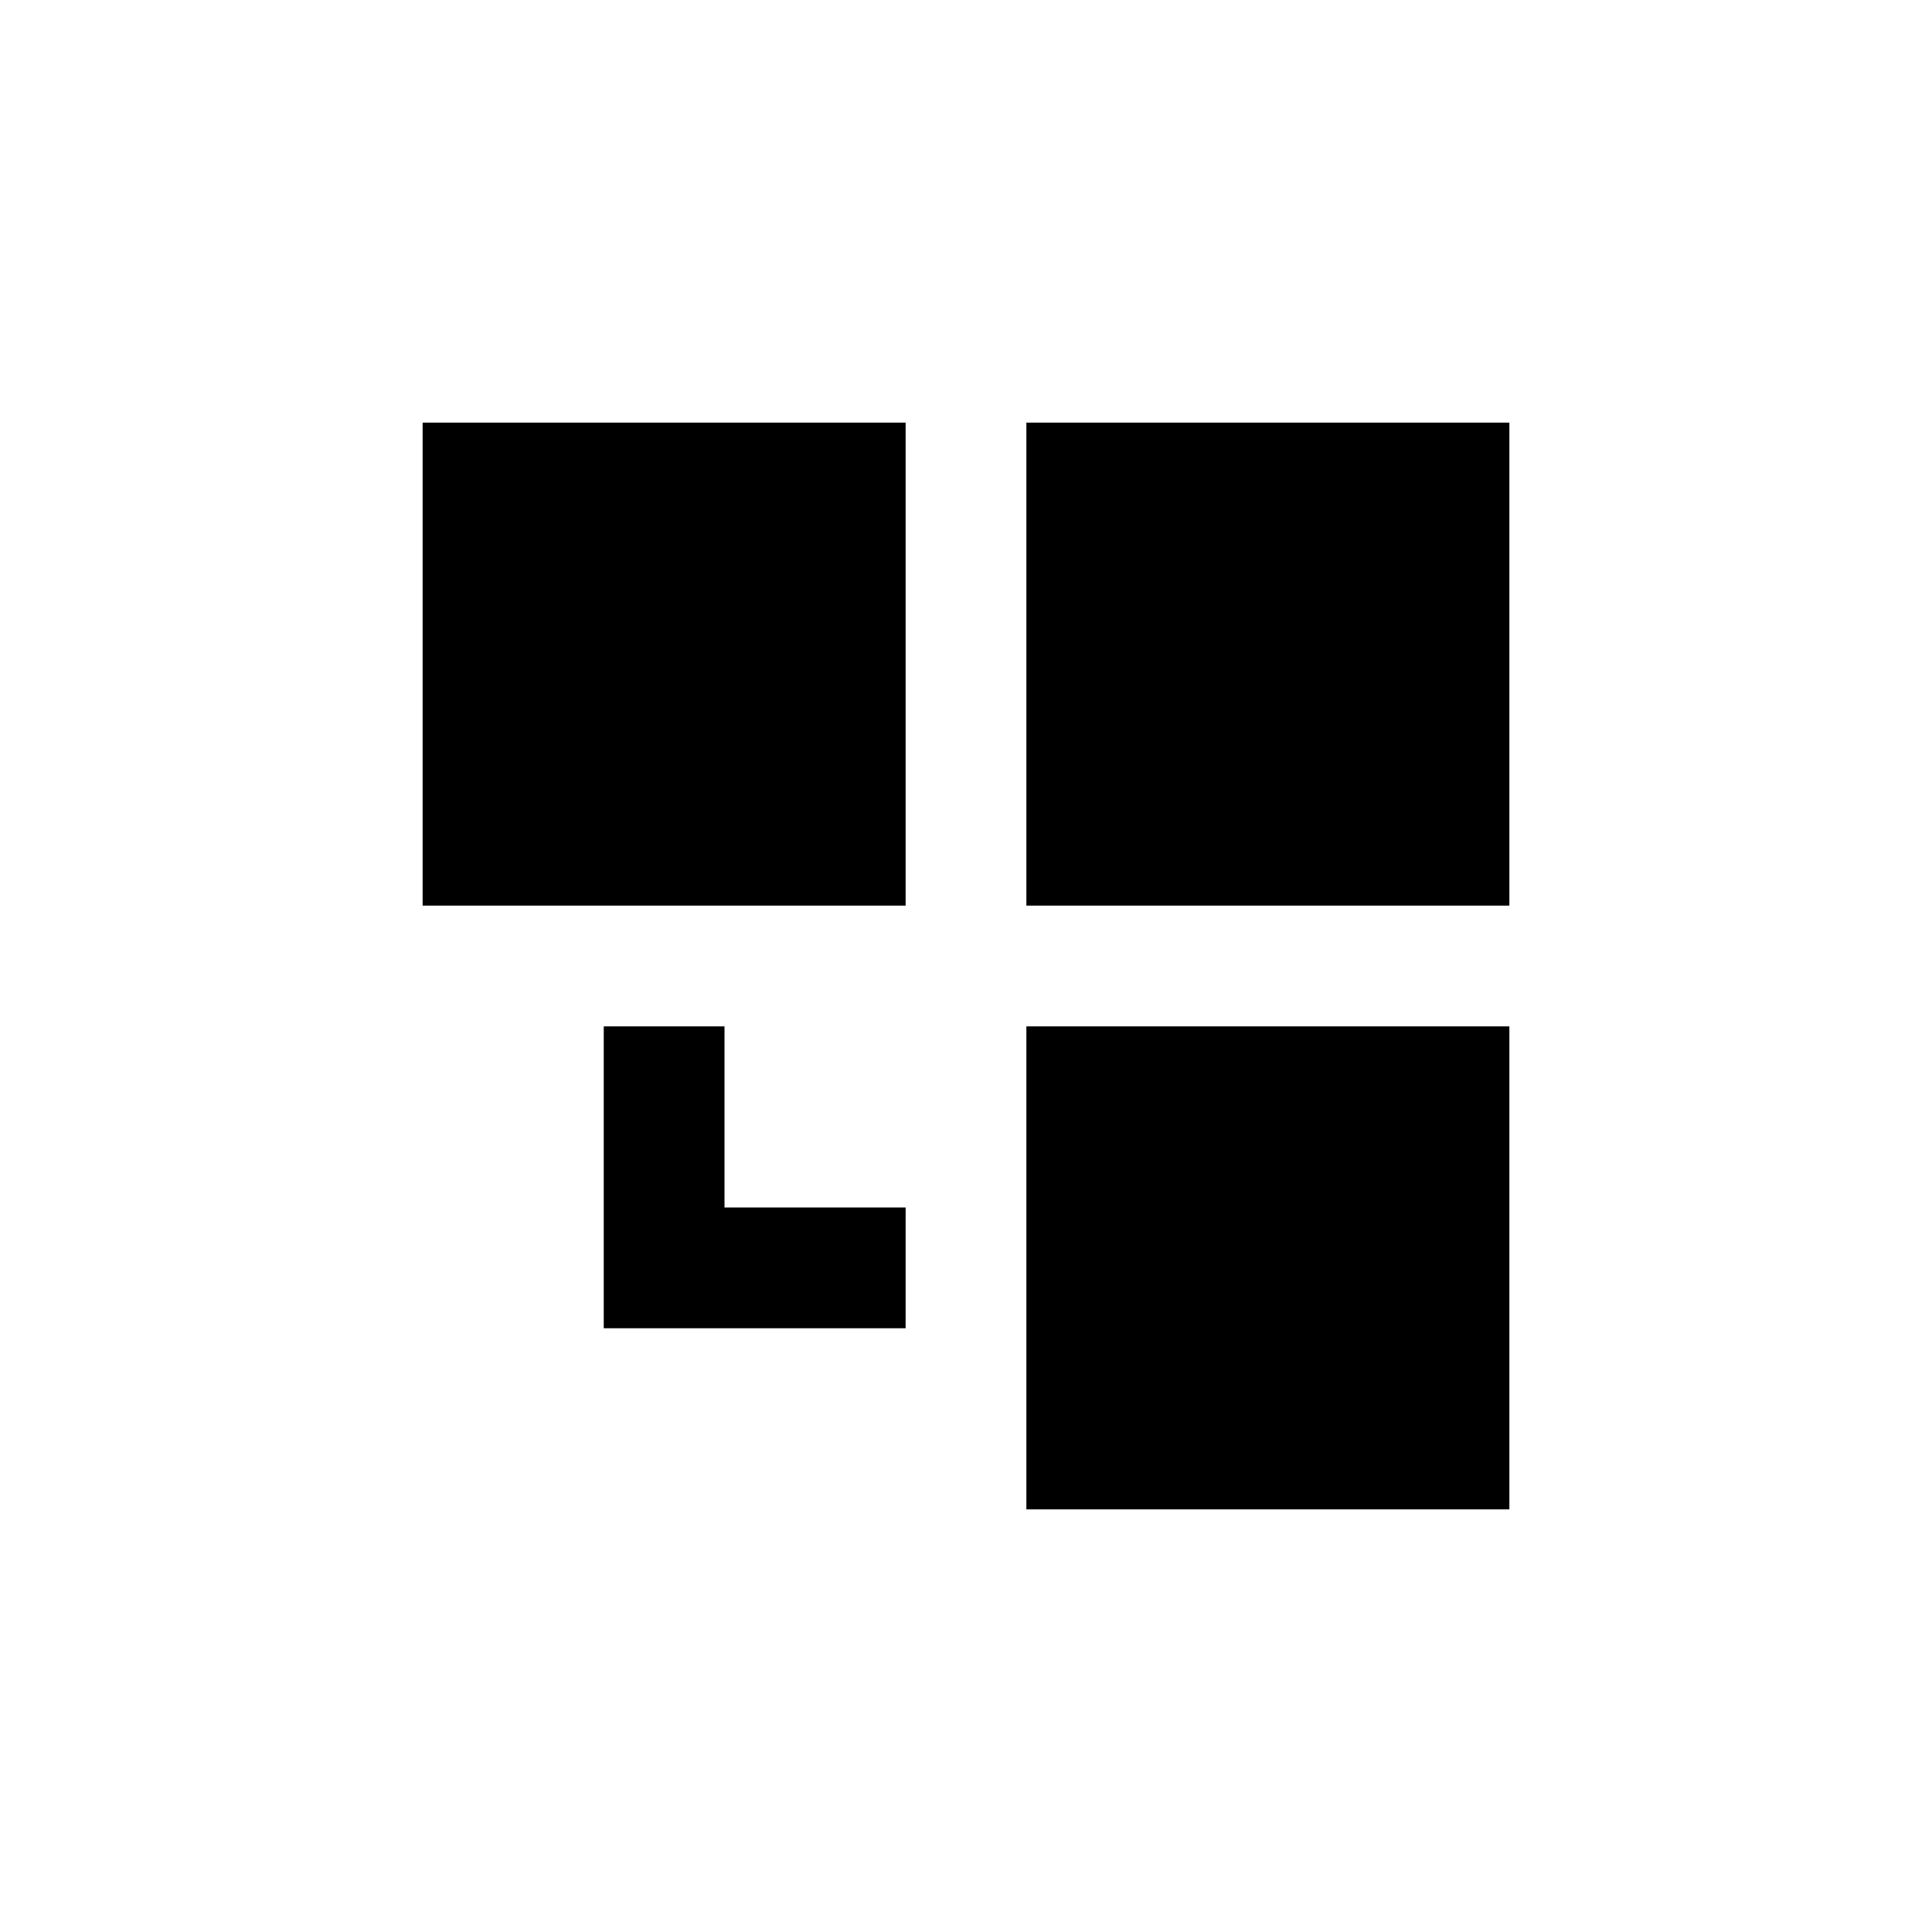
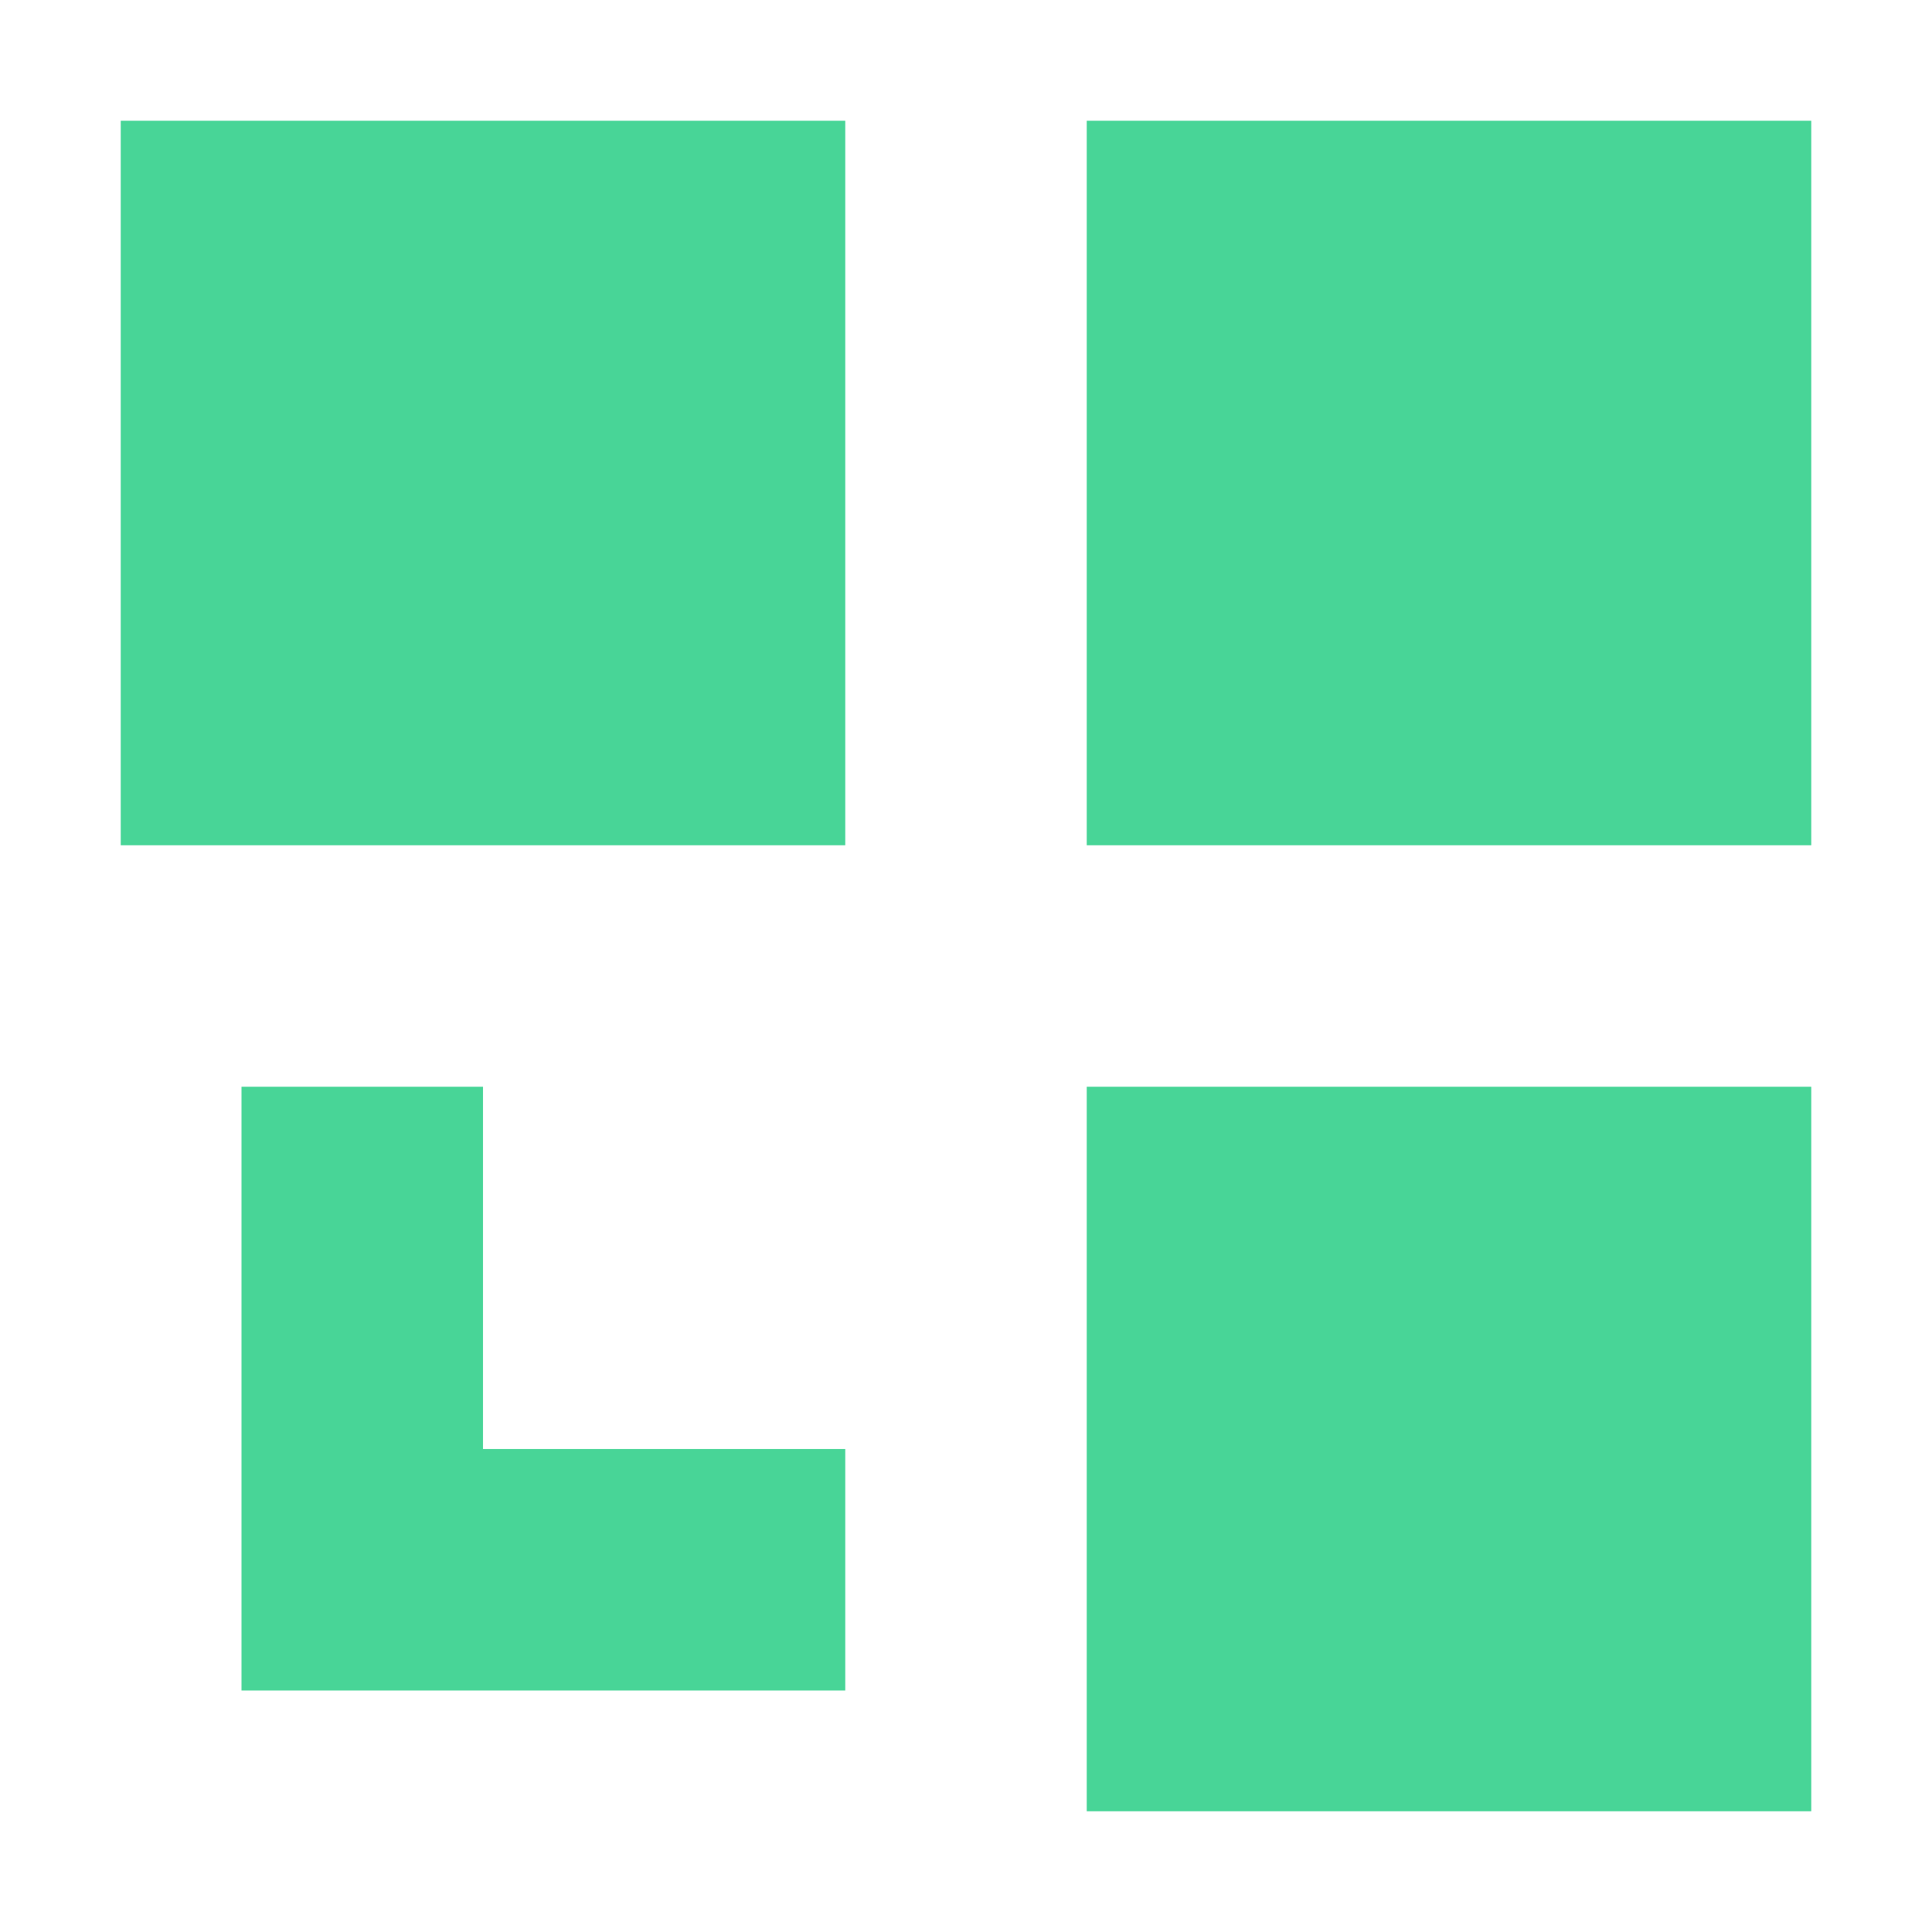
- <svg xmlns="http://www.w3.org/2000/svg" viewBox="0 0 32 32" role="img">
-   <path fill-rule="evenodd" d="M15 7H7v8h8V7zm10 0h-8v8h8V7zm-8 10h8v8h-8v-8zm-5 0h-2v5h5v-2h-3v-3z" clip-rule="evenodd" />
+ <svg xmlns="http://www.w3.org/2000/svg" width="16" height="16" viewBox="0 0 16 16" fill="none">
+   <path fill-rule="evenodd" clip-rule="evenodd" d="M7 1H1V7H7V1ZM15 1H9V7H15V1ZM9 9H15V15H9V9ZM4 9H2V12V14H4H7V12H4V9Z" fill="#48D597" />
</svg>
